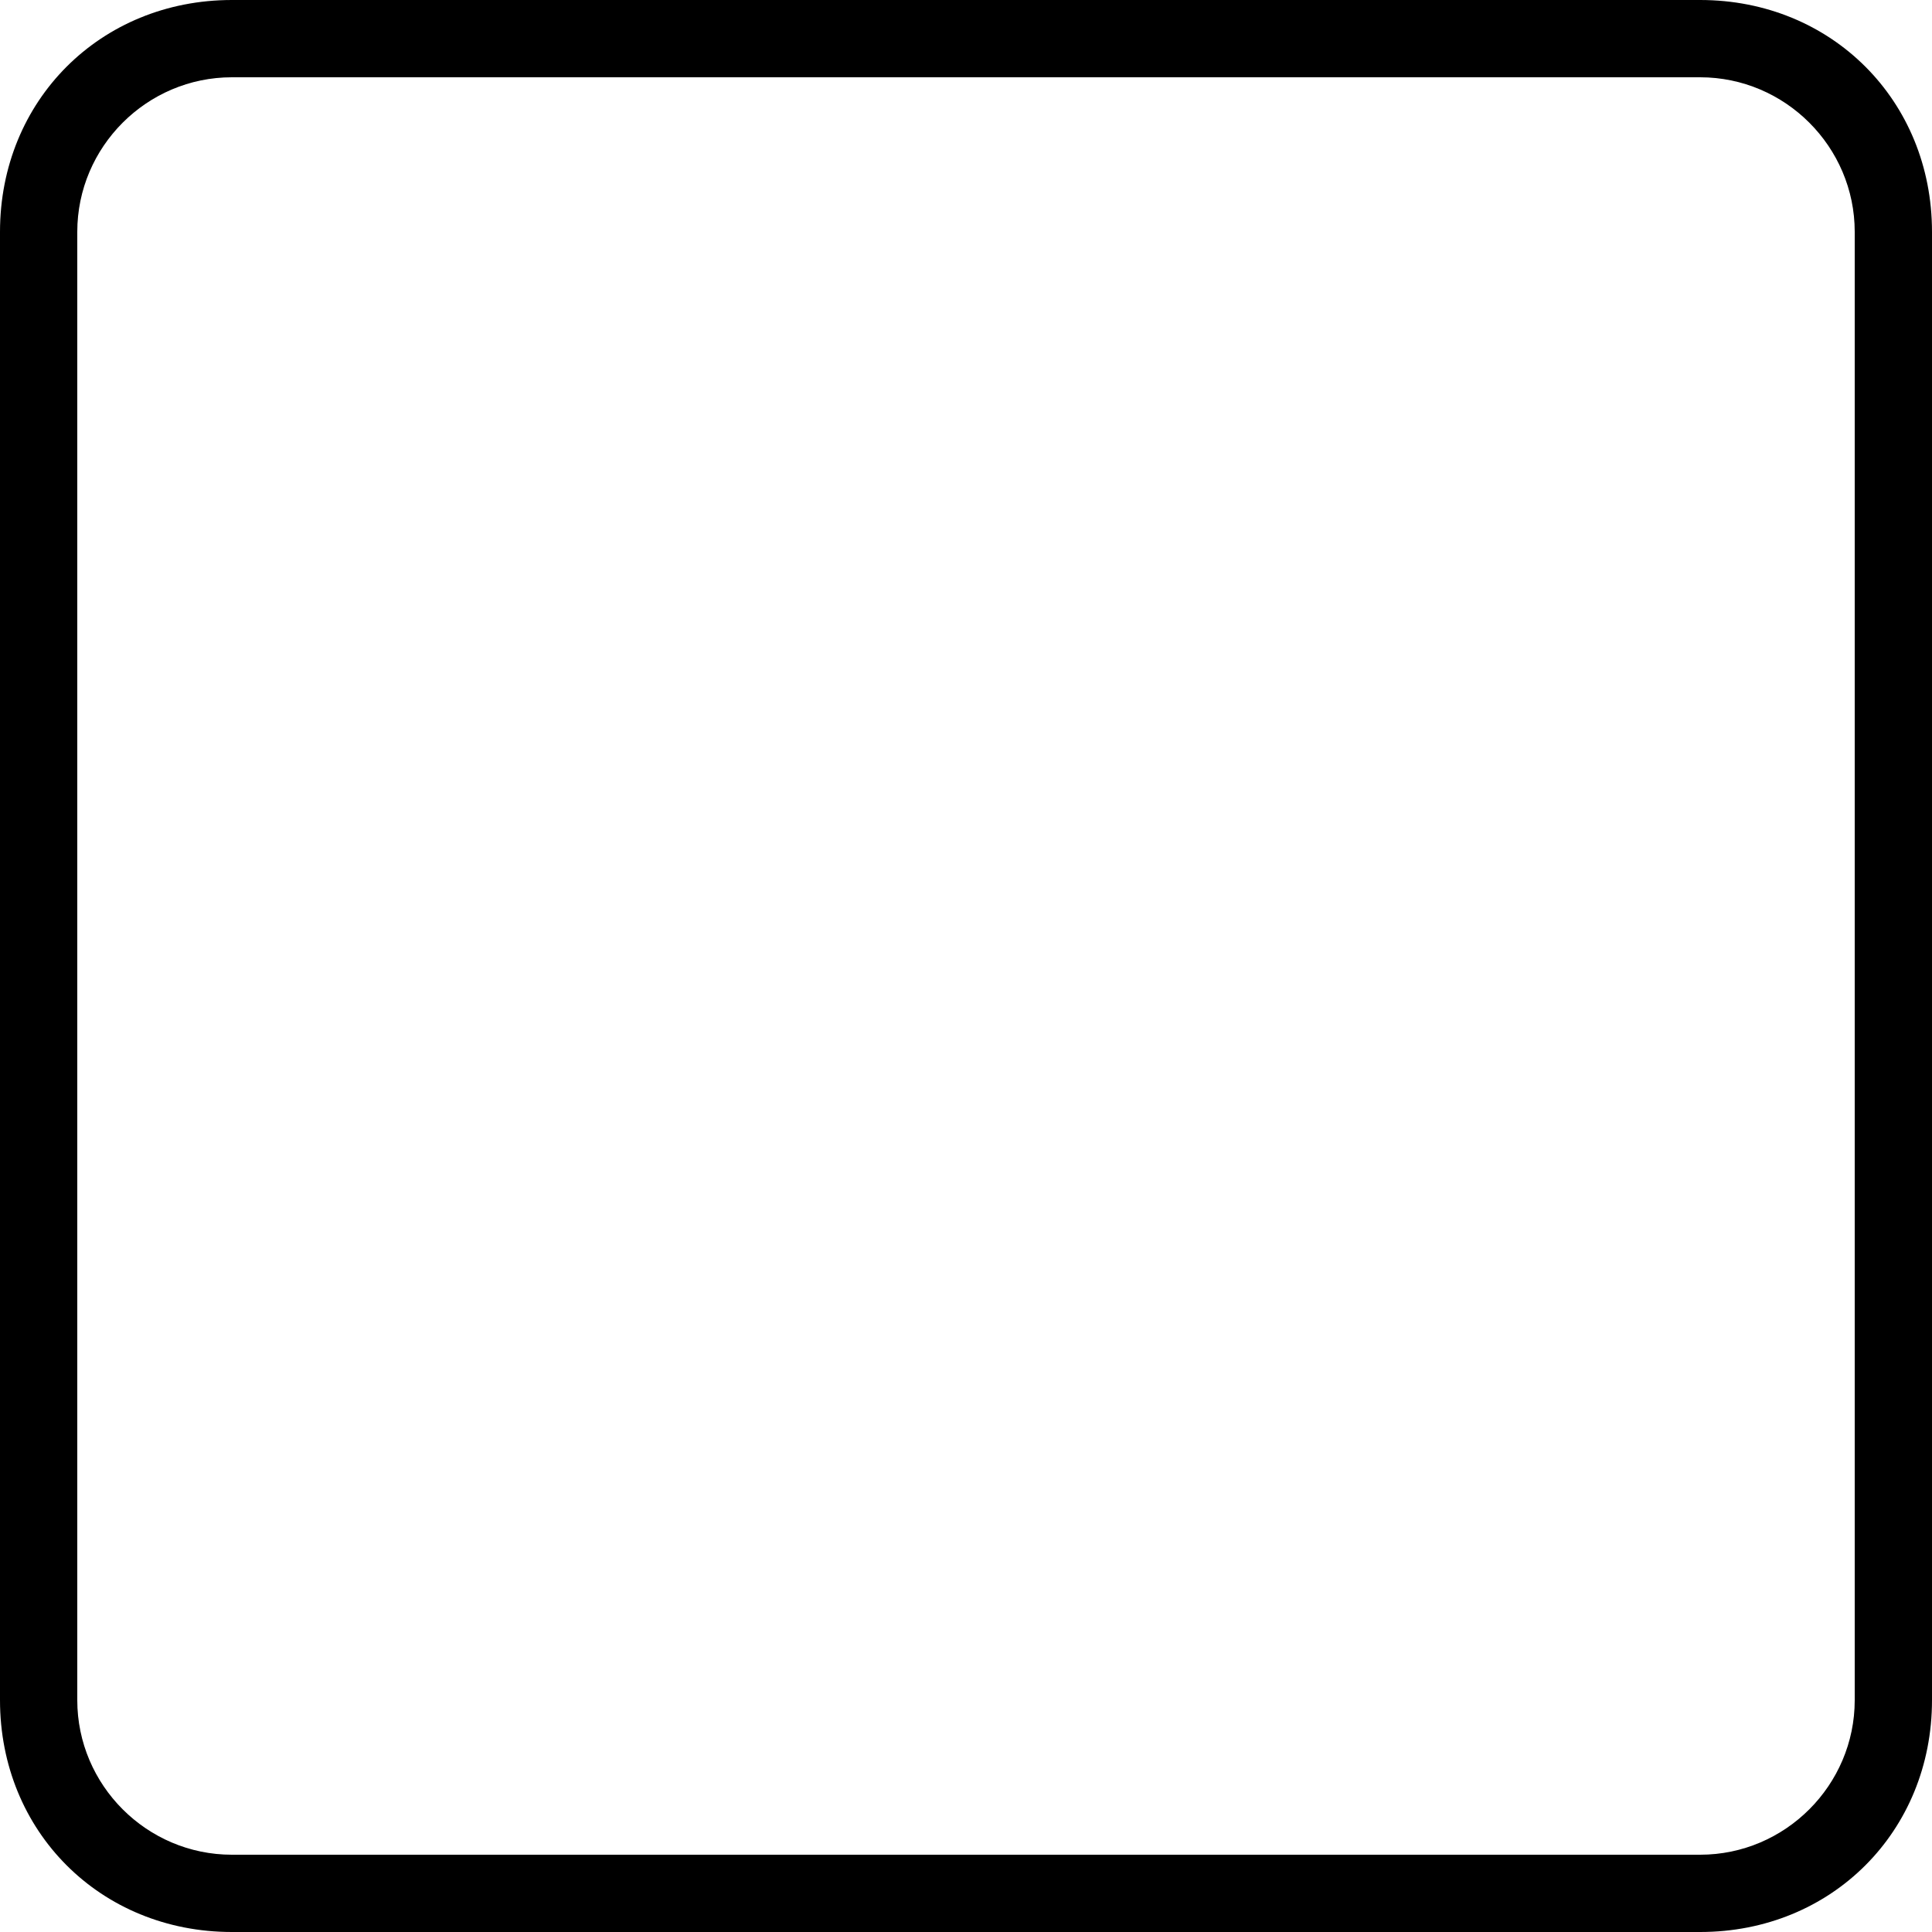
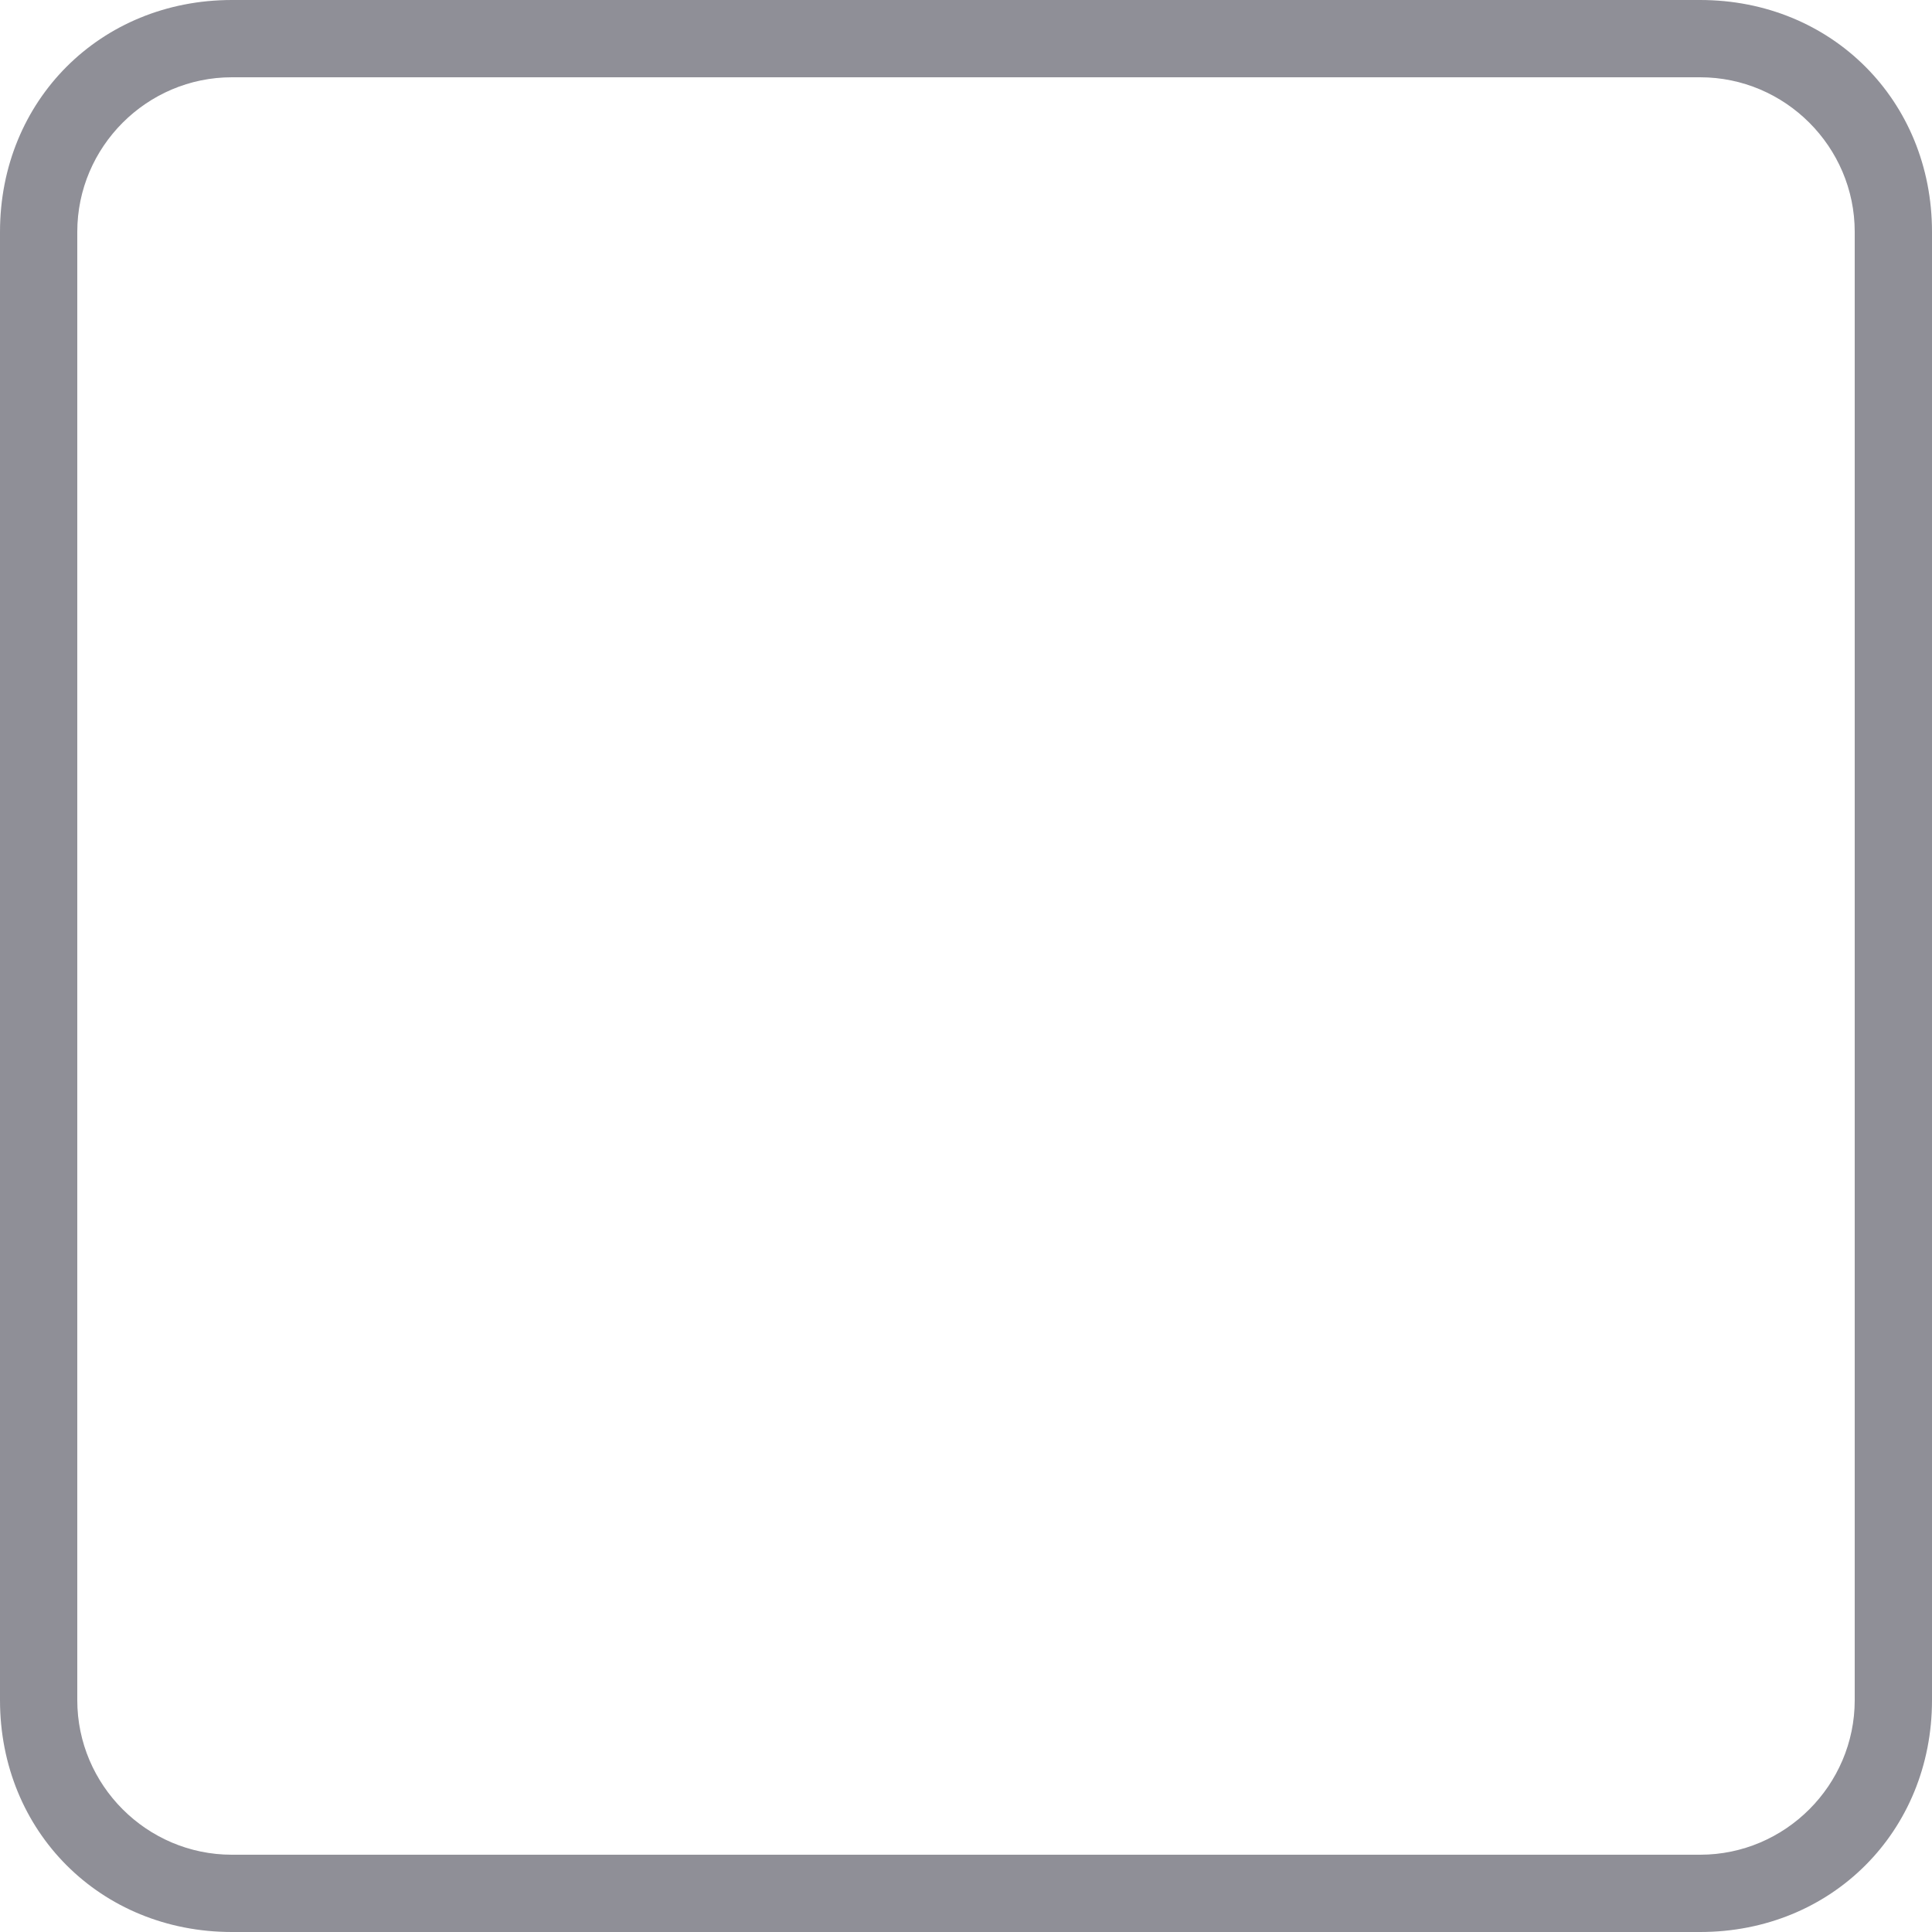
- <svg xmlns="http://www.w3.org/2000/svg" version="1.1" id="Layer_1" x="0px" y="0px" viewBox="0 0 25 25" enable-background="new 0 0 25 25" xml:space="preserve">
-   <path id="XMLID_32_" d="M-20,3c0-1.7-1.3-3-3-3h-19c-1.7,0-3,1.3-3,3v19c0,1.7,1.3,3,3,3h19c1.7,0,3-1.3,3-3V3z M-27.3,8.9l-7.5,7  C-34.9,16-35,16-35.1,16c-0.1,0-0.3,0-0.4-0.1l-2.5-2.5c-0.2-0.2-0.2-0.5,0-0.7c0.2-0.2,0.5-0.2,0.7,0l2.2,2.2l7.1-6.7  c0.2-0.2,0.5-0.2,0.7,0C-27.1,8.4-27.1,8.7-27.3,8.9z" />
-   <path id="XMLID_108_" d="M22,1c1.1,0,2,0.9,2,2v19c0,1.1-0.9,2-2,2H3c-1.1,0-2-0.9-2-2V3c0-1.1,0.9-2,2-2H22 M22,0H3  C1.3,0,0,1.3,0,3v19c0,1.7,1.3,3,3,3h19c1.7,0,3-1.3,3-3V3C25,1.3,23.7,0,22,0L22,0z" />
+ <svg xmlns="http://www.w3.org/2000/svg" viewBox="0 0 25 25">
+   <path fill="rgba(69,69,83,.6)" d="M-20 3c0-1.7-1.3-3-3-3h-19c-1.7 0-3 1.3-3 3v19c0 1.7 1.3 3 3 3h19c1.7 0 3-1.3 3-3V3zm-7.3 5.9l-7.5 7c-.1.1-.2.1-.3.1-.1 0-.3 0-.4-.1l-2.5-2.5c-.2-.2-.2-.5 0-.7.2-.2.5-.2.7 0l2.2 2.2 7.1-6.7c.2-.2.5-.2.7 0 .2.2.2.5 0 .7zM22 1c1.1 0 2 .9 2 2v19c0 1.1-.9 2-2 2H3c-1.1 0-2-.9-2-2V3c0-1.1.9-2 2-2h19m0-1H3C1.3 0 0 1.3 0 3v19c0 1.7 1.3 3 3 3h19c1.7 0 3-1.3 3-3V3c0-1.7-1.3-3-3-3z" />
</svg>
